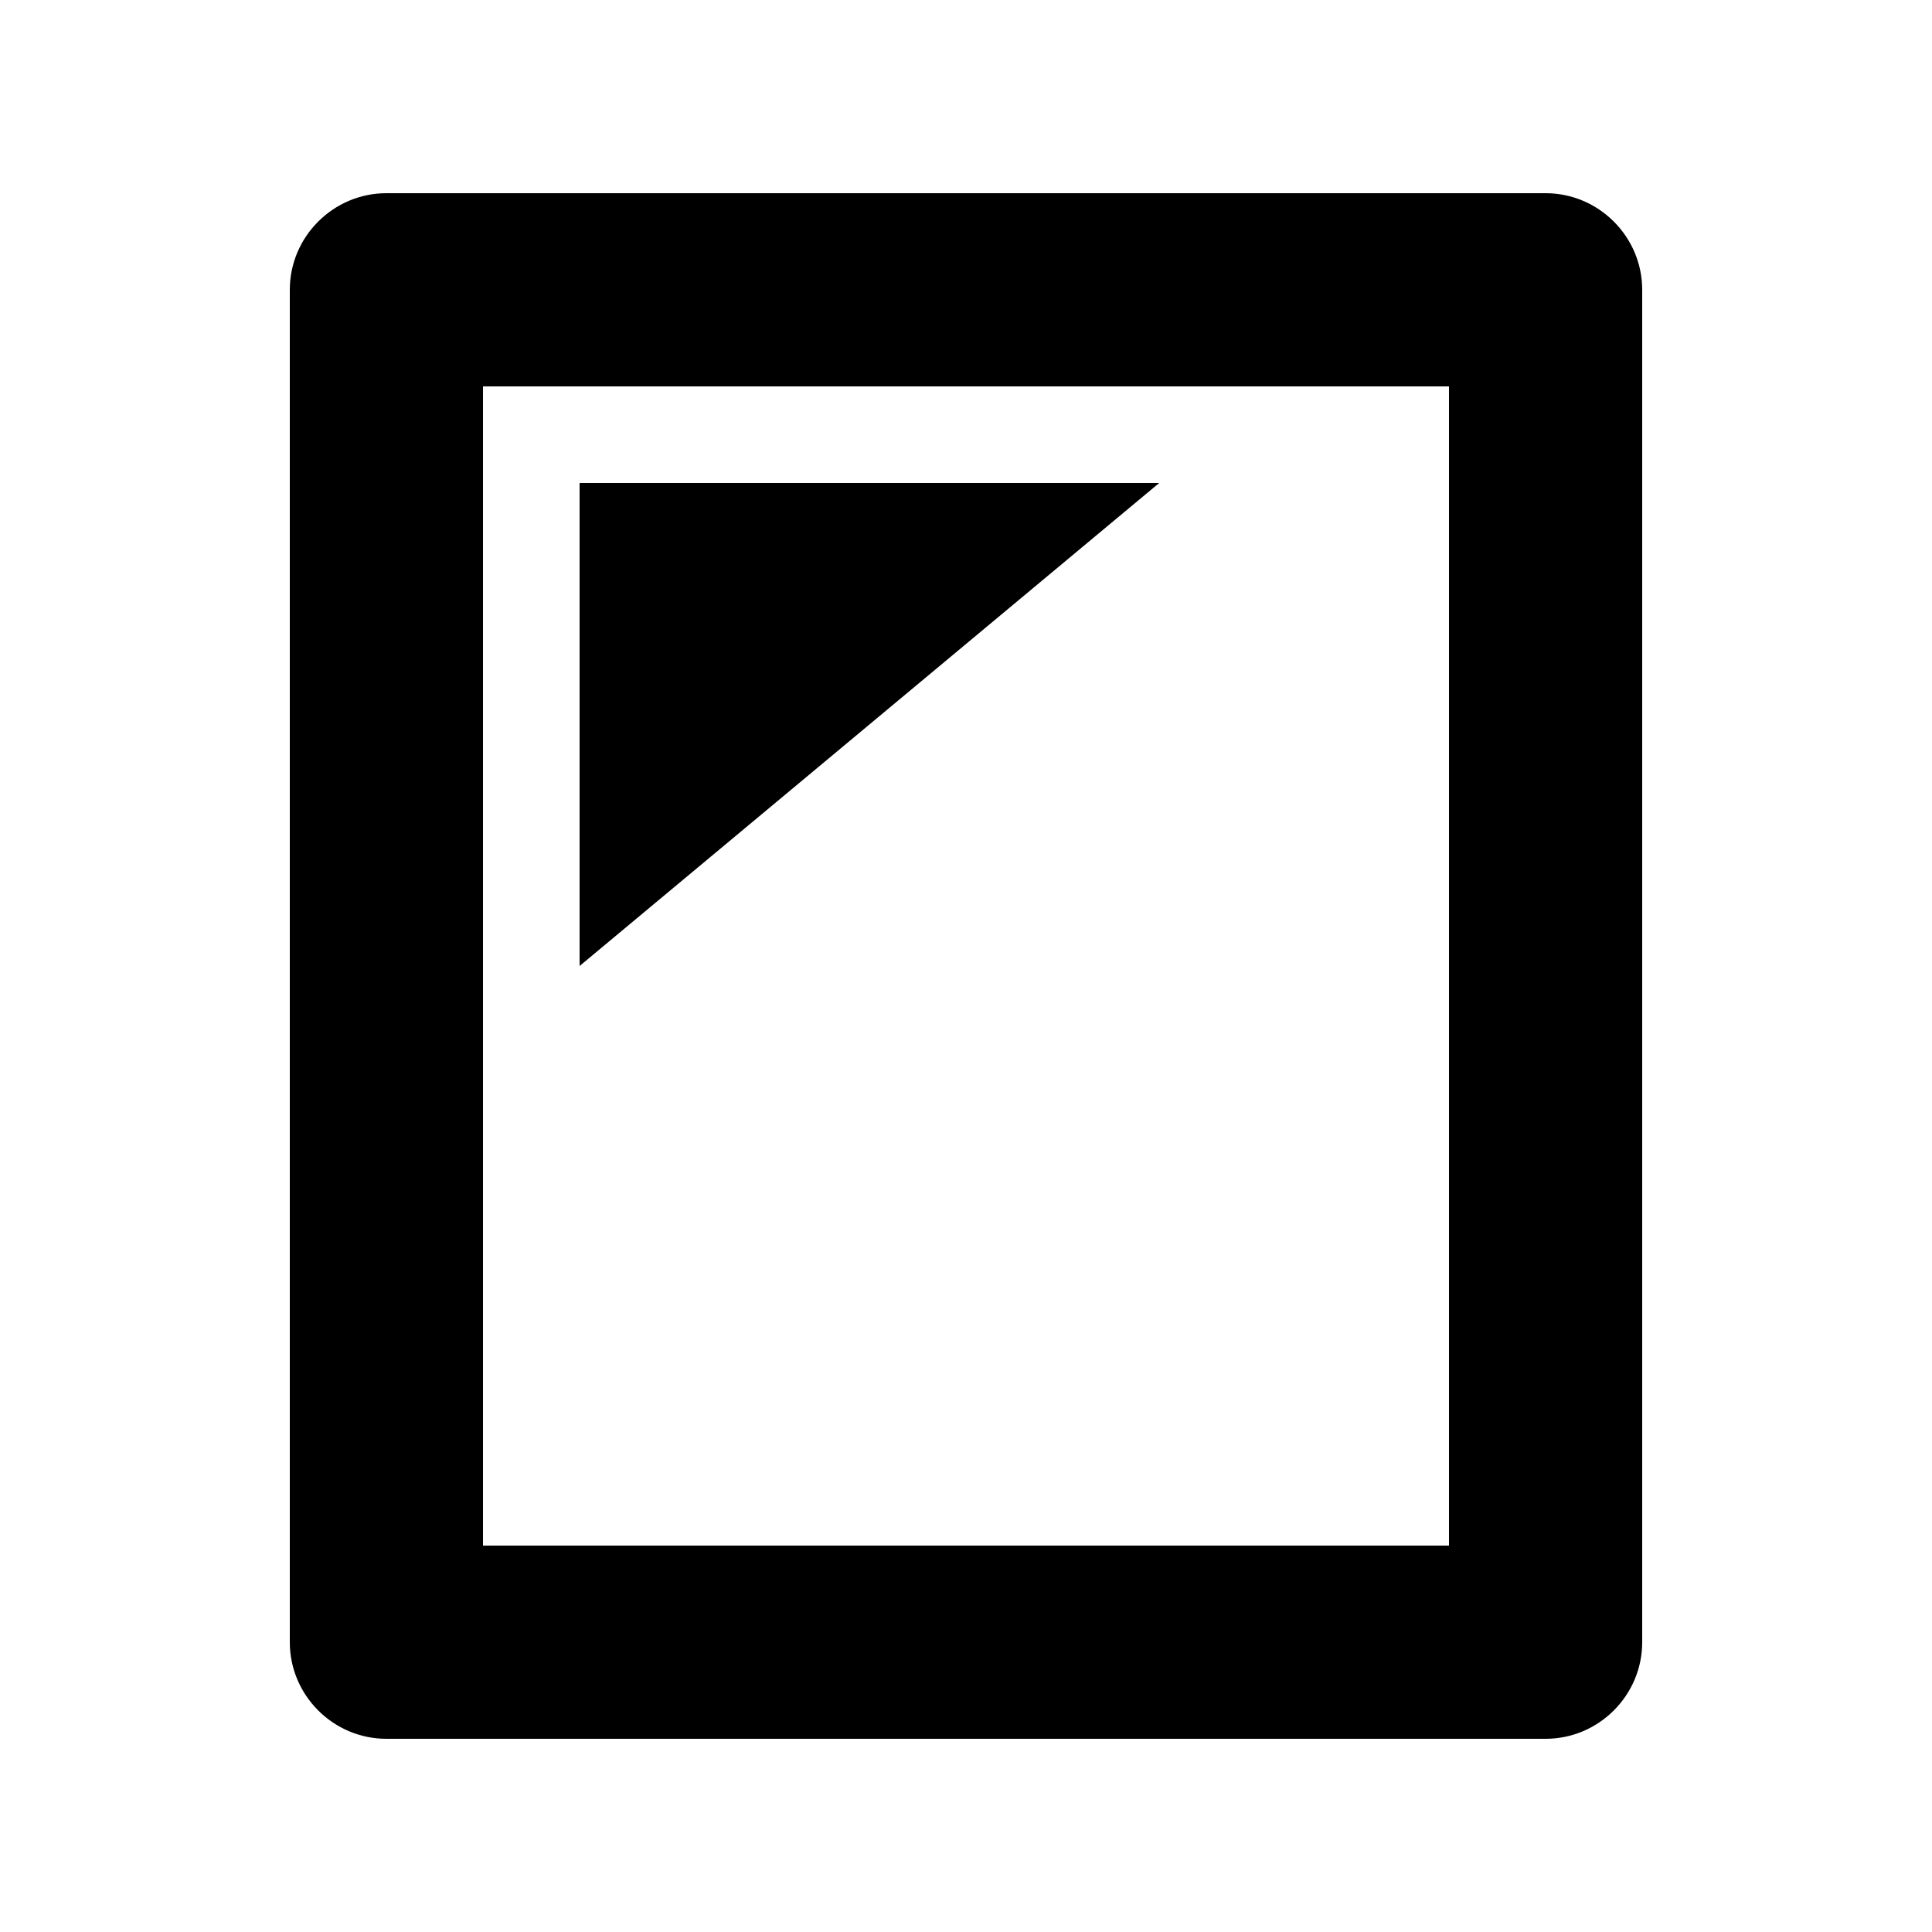
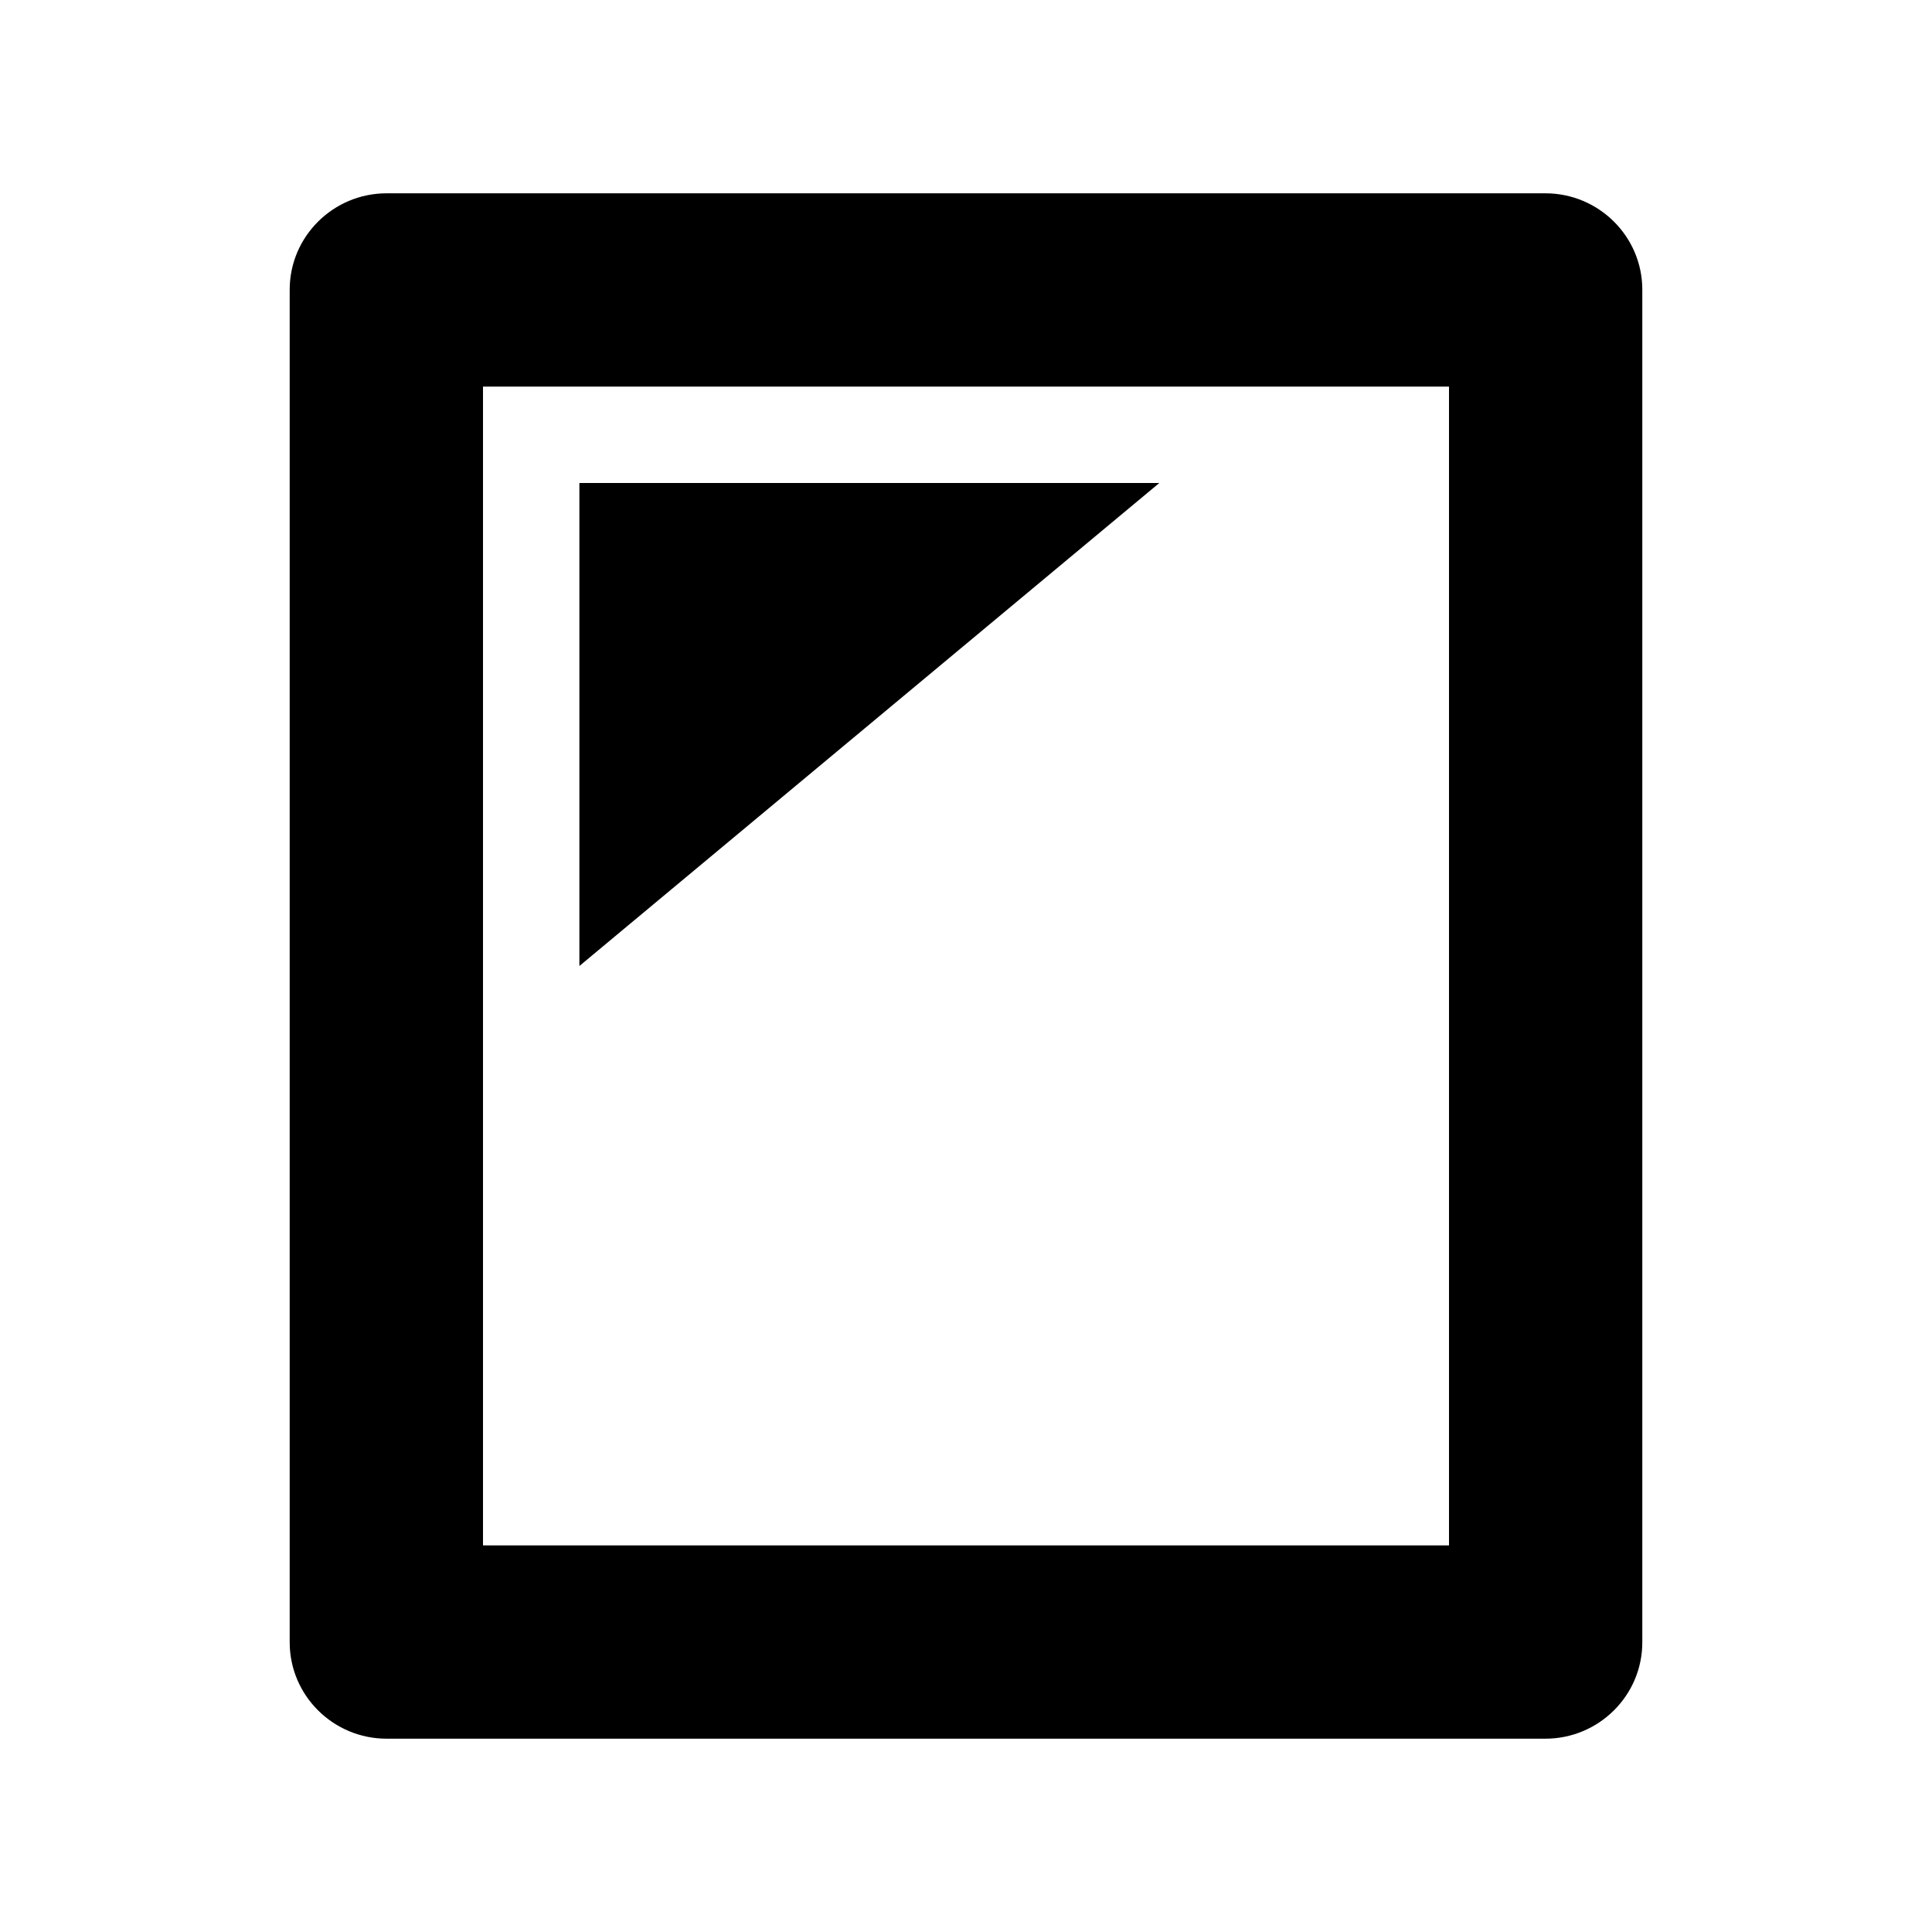
- <svg xmlns="http://www.w3.org/2000/svg" version="1.1" width="20" height="20" viewBox="0 0 20 20">
-   <path d="M4 2h12c0.55 0 1 0.45 1 1v14c0 0.55-0.45 1-1 1h-12c-0.55 0-1-0.45-1-1v-14c0-0.55 0.45-1 1-1zM15 16v-12h-10v12h10zM6 5h6l-6 5v-5z" />
+ <svg xmlns="http://www.w3.org/2000/svg" width="24px" height="24px" viewBox="0 0 18 18" version="1.1">
+   <g id="surface1">
+     <path style=" stroke:none;fill-rule:nonzero;fill:rgb(0%,0%,0%);fill-opacity:1;" d="M 3.602 1.801 L 14.398 1.801 C 14.895 1.801 15.301 2.203 15.301 2.699 L 15.301 15.301 C 15.301 15.797 14.895 16.199 14.398 16.199 L 3.602 16.199 C 3.105 16.199 2.699 15.797 2.699 15.301 L 2.699 2.699 C 2.699 2.203 3.105 1.801 3.602 1.801 Z M 13.5 14.398 L 13.5 3.602 L 4.5 3.602 L 4.5 14.398 Z M 5.398 4.5 L 10.801 4.5 L 5.398 9 Z M 5.398 4.5 " />
+   </g>
</svg>
